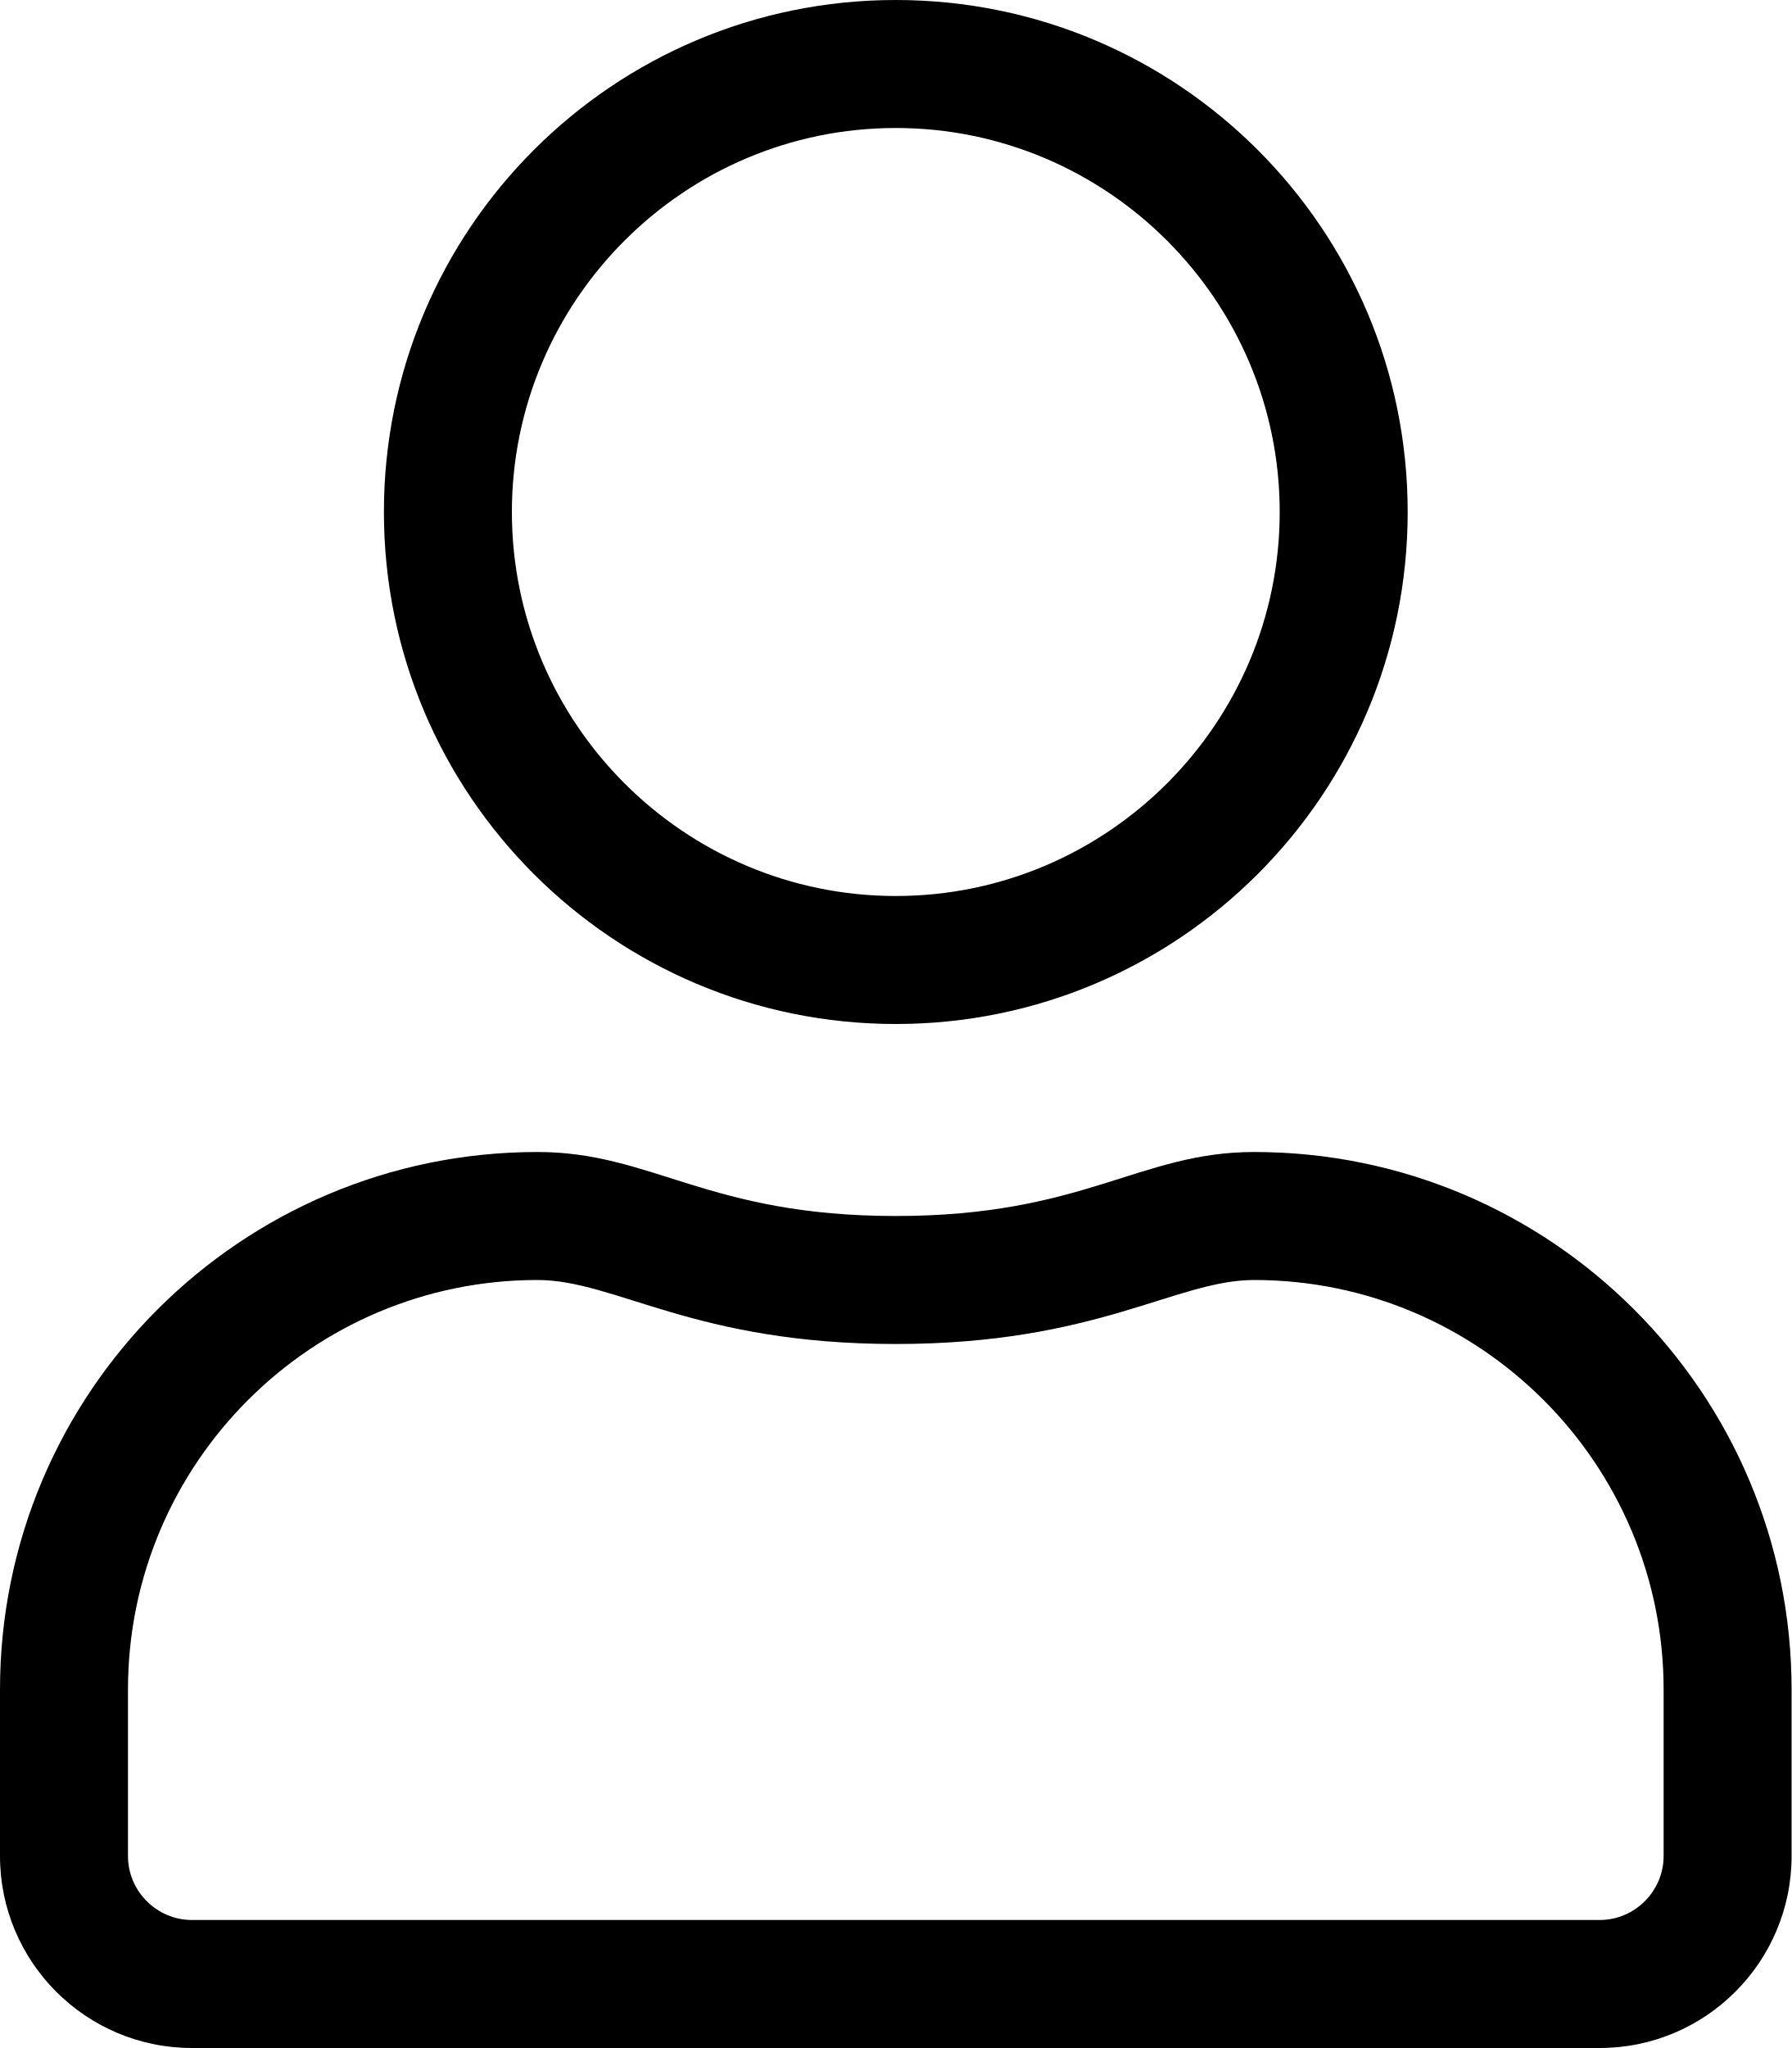
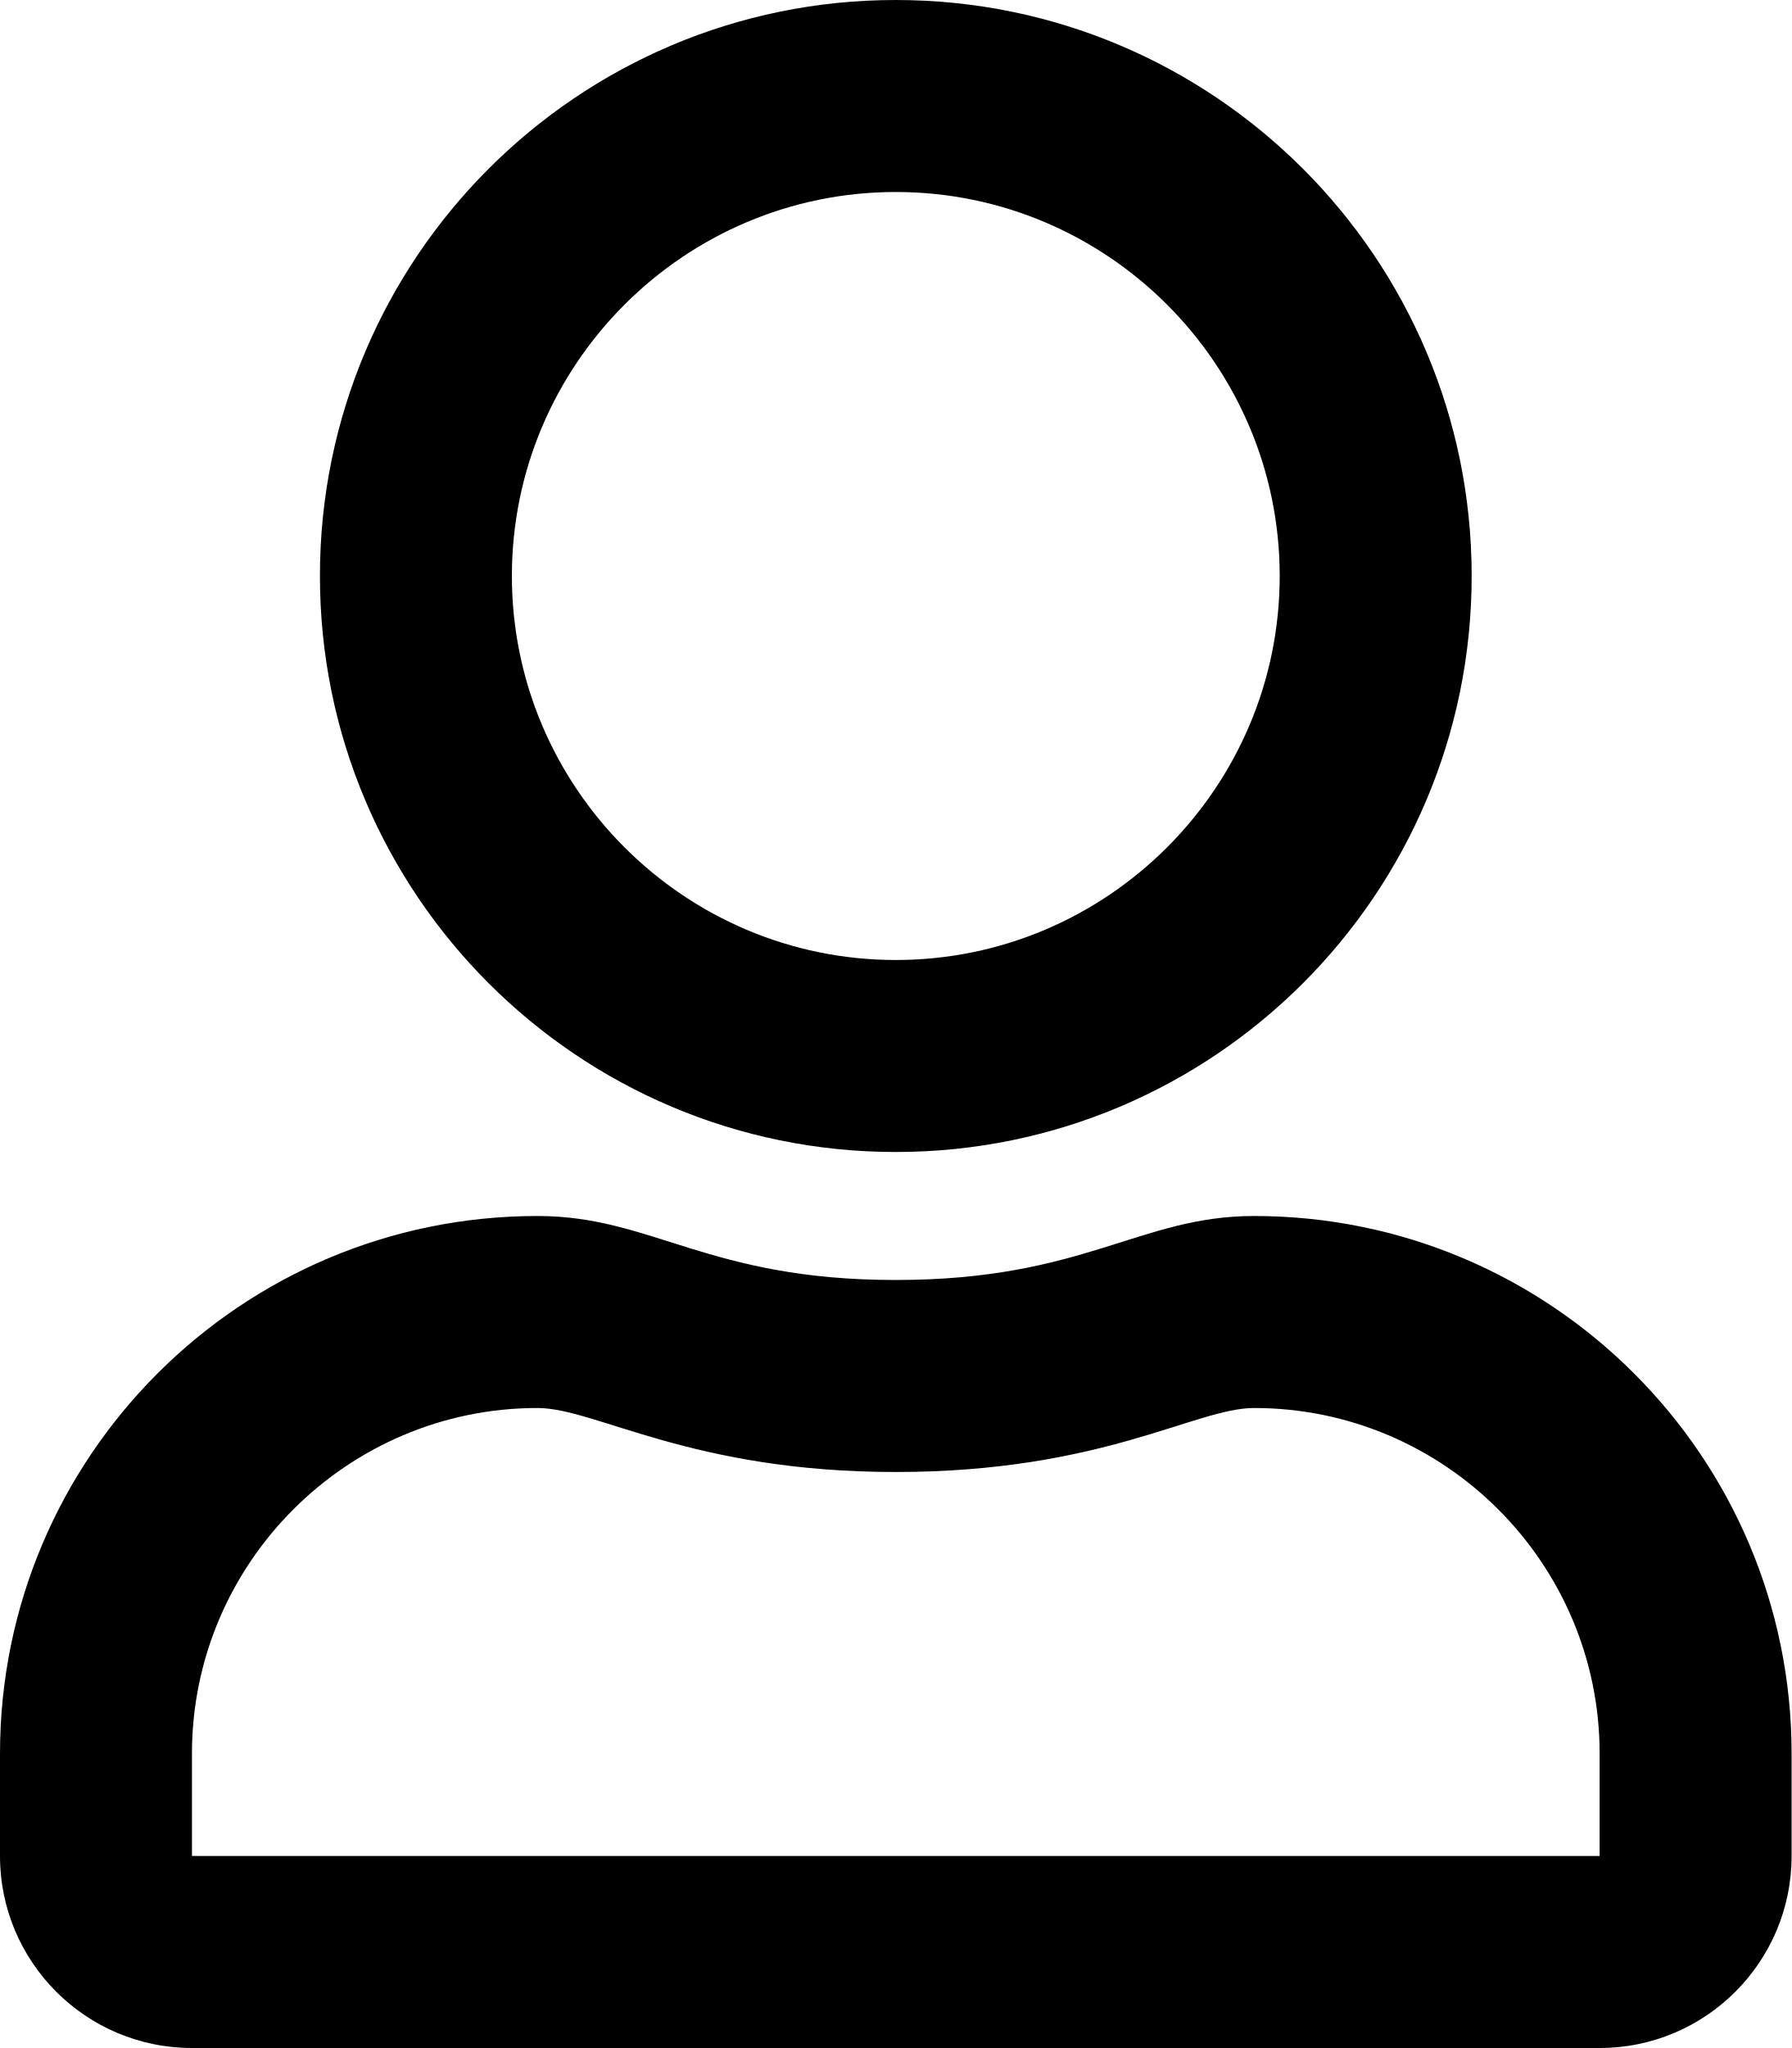
<svg xmlns="http://www.w3.org/2000/svg" viewBox="0 0 448 512">
-   <path d="M313.6 288c-28.7 0-42.5 16-89.6 16-47.1 0-60.8-16-89.6-16C60.2 288 0 348.2 0 422.4V464c0 26.5 21.5 48 48 48h352c26.5 0 48-21.5 48-48v-41.6c0-74.2-60.2-134.4-134.4-134.4zM416 464c0 8.8-7.2 16-16 16H48c-8.8 0-16-7.2-16-16v-41.6C32 365.9 77.9 320 134.4 320c19.6 0 39.1 16 89.6 16 50.4 0 70-16 89.6-16 56.5 0 102.4 45.9 102.4 102.4V464zM224 256c70.7 0 128-57.3 128-128S294.7 0 224 0 96 57.3 96 128s57.3 128 128 128zm0-224c52.9 0 96 43.1 96 96s-43.1 96-96 96-96-43.1-96-96 43.1-96 96-96z" />
+   <path d="M313.6 304c-28.7 0-42.5 16-89.6 16-47.1 0-60.8-16-89.6-16C60.2 304 0 364.2 0 438.4V464c0 26.5 21.5 48 48 48h352c26.5 0 48-21.5 48-48v-25.6c0-74.2-60.2-134.4-134.4-134.4zM400 464H48v-25.6c0-47.6 38.8-86.4 86.4-86.4 14.6 0 38.3 16 89.6 16 51.7 0 74.9-16 89.6-16 47.6 0 86.4 38.8 86.4 86.4V464zM224 288c79.5 0 144-64.5 144-144S303.5 0 224 0 80 64.5 80 144s64.5 144 144 144zm0-240c52.9 0 96 43.1 96 96s-43.1 96-96 96-96-43.1-96-96 43.1-96 96-96z" />
</svg>
